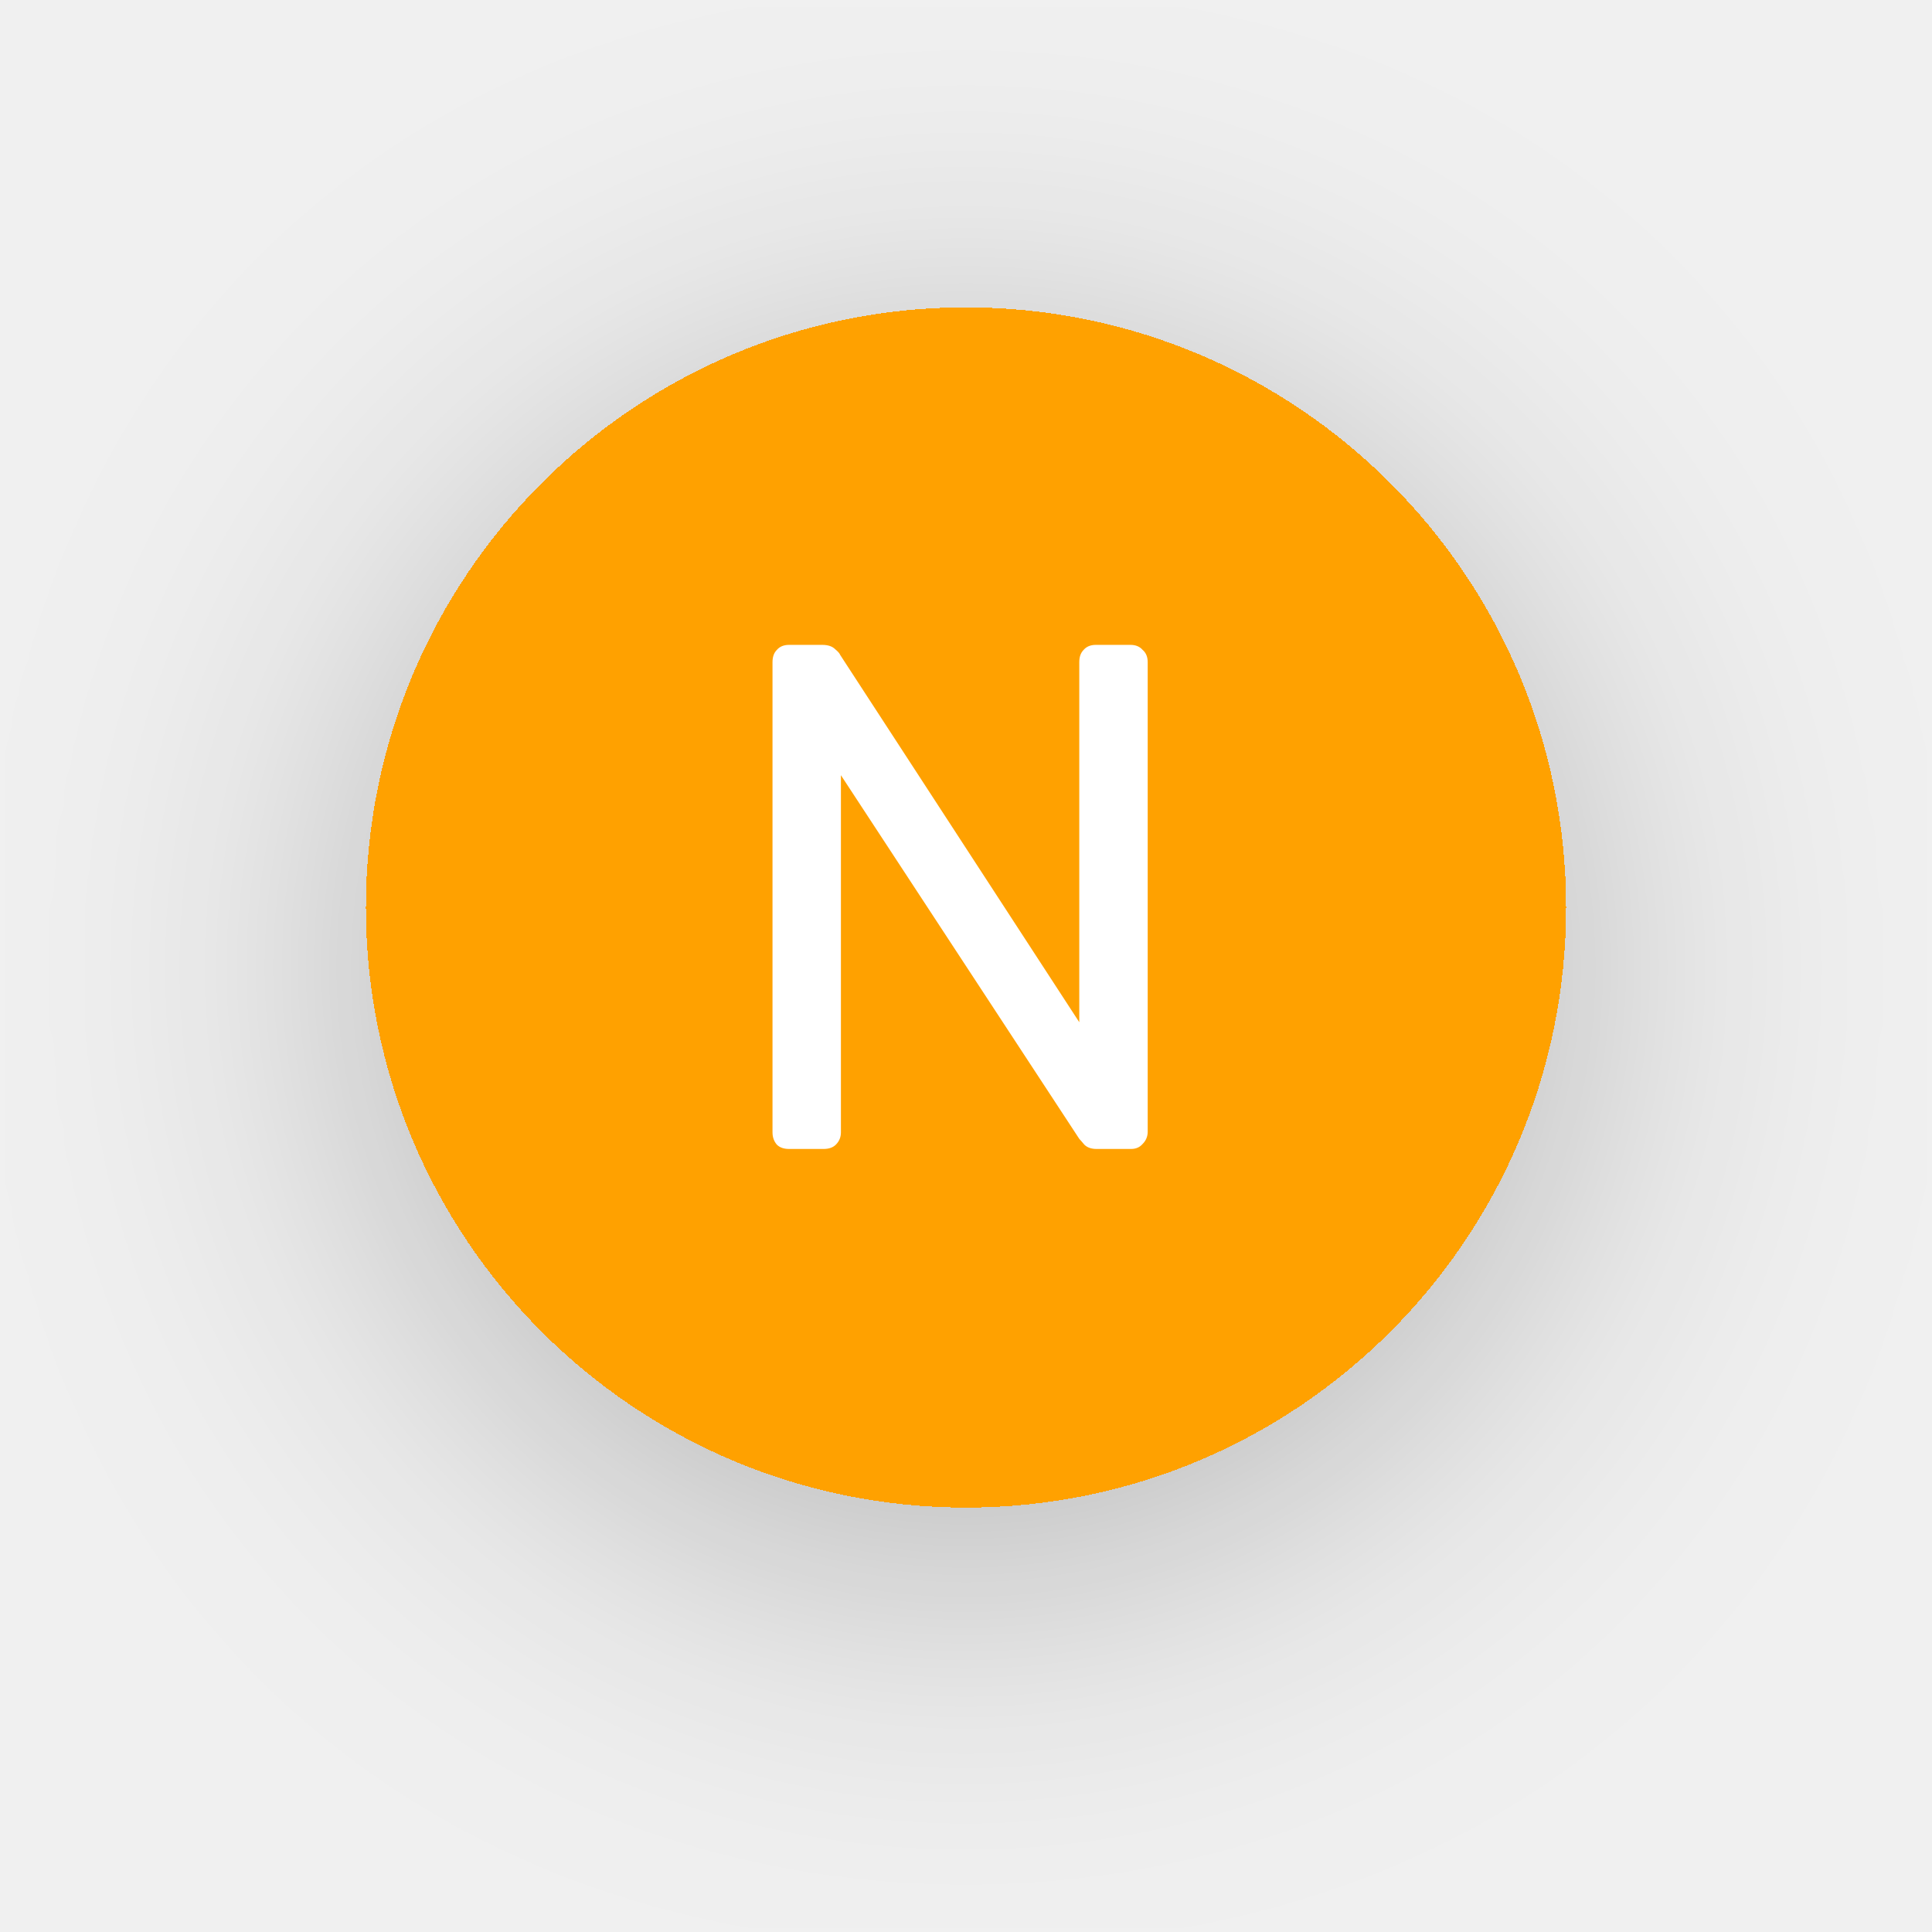
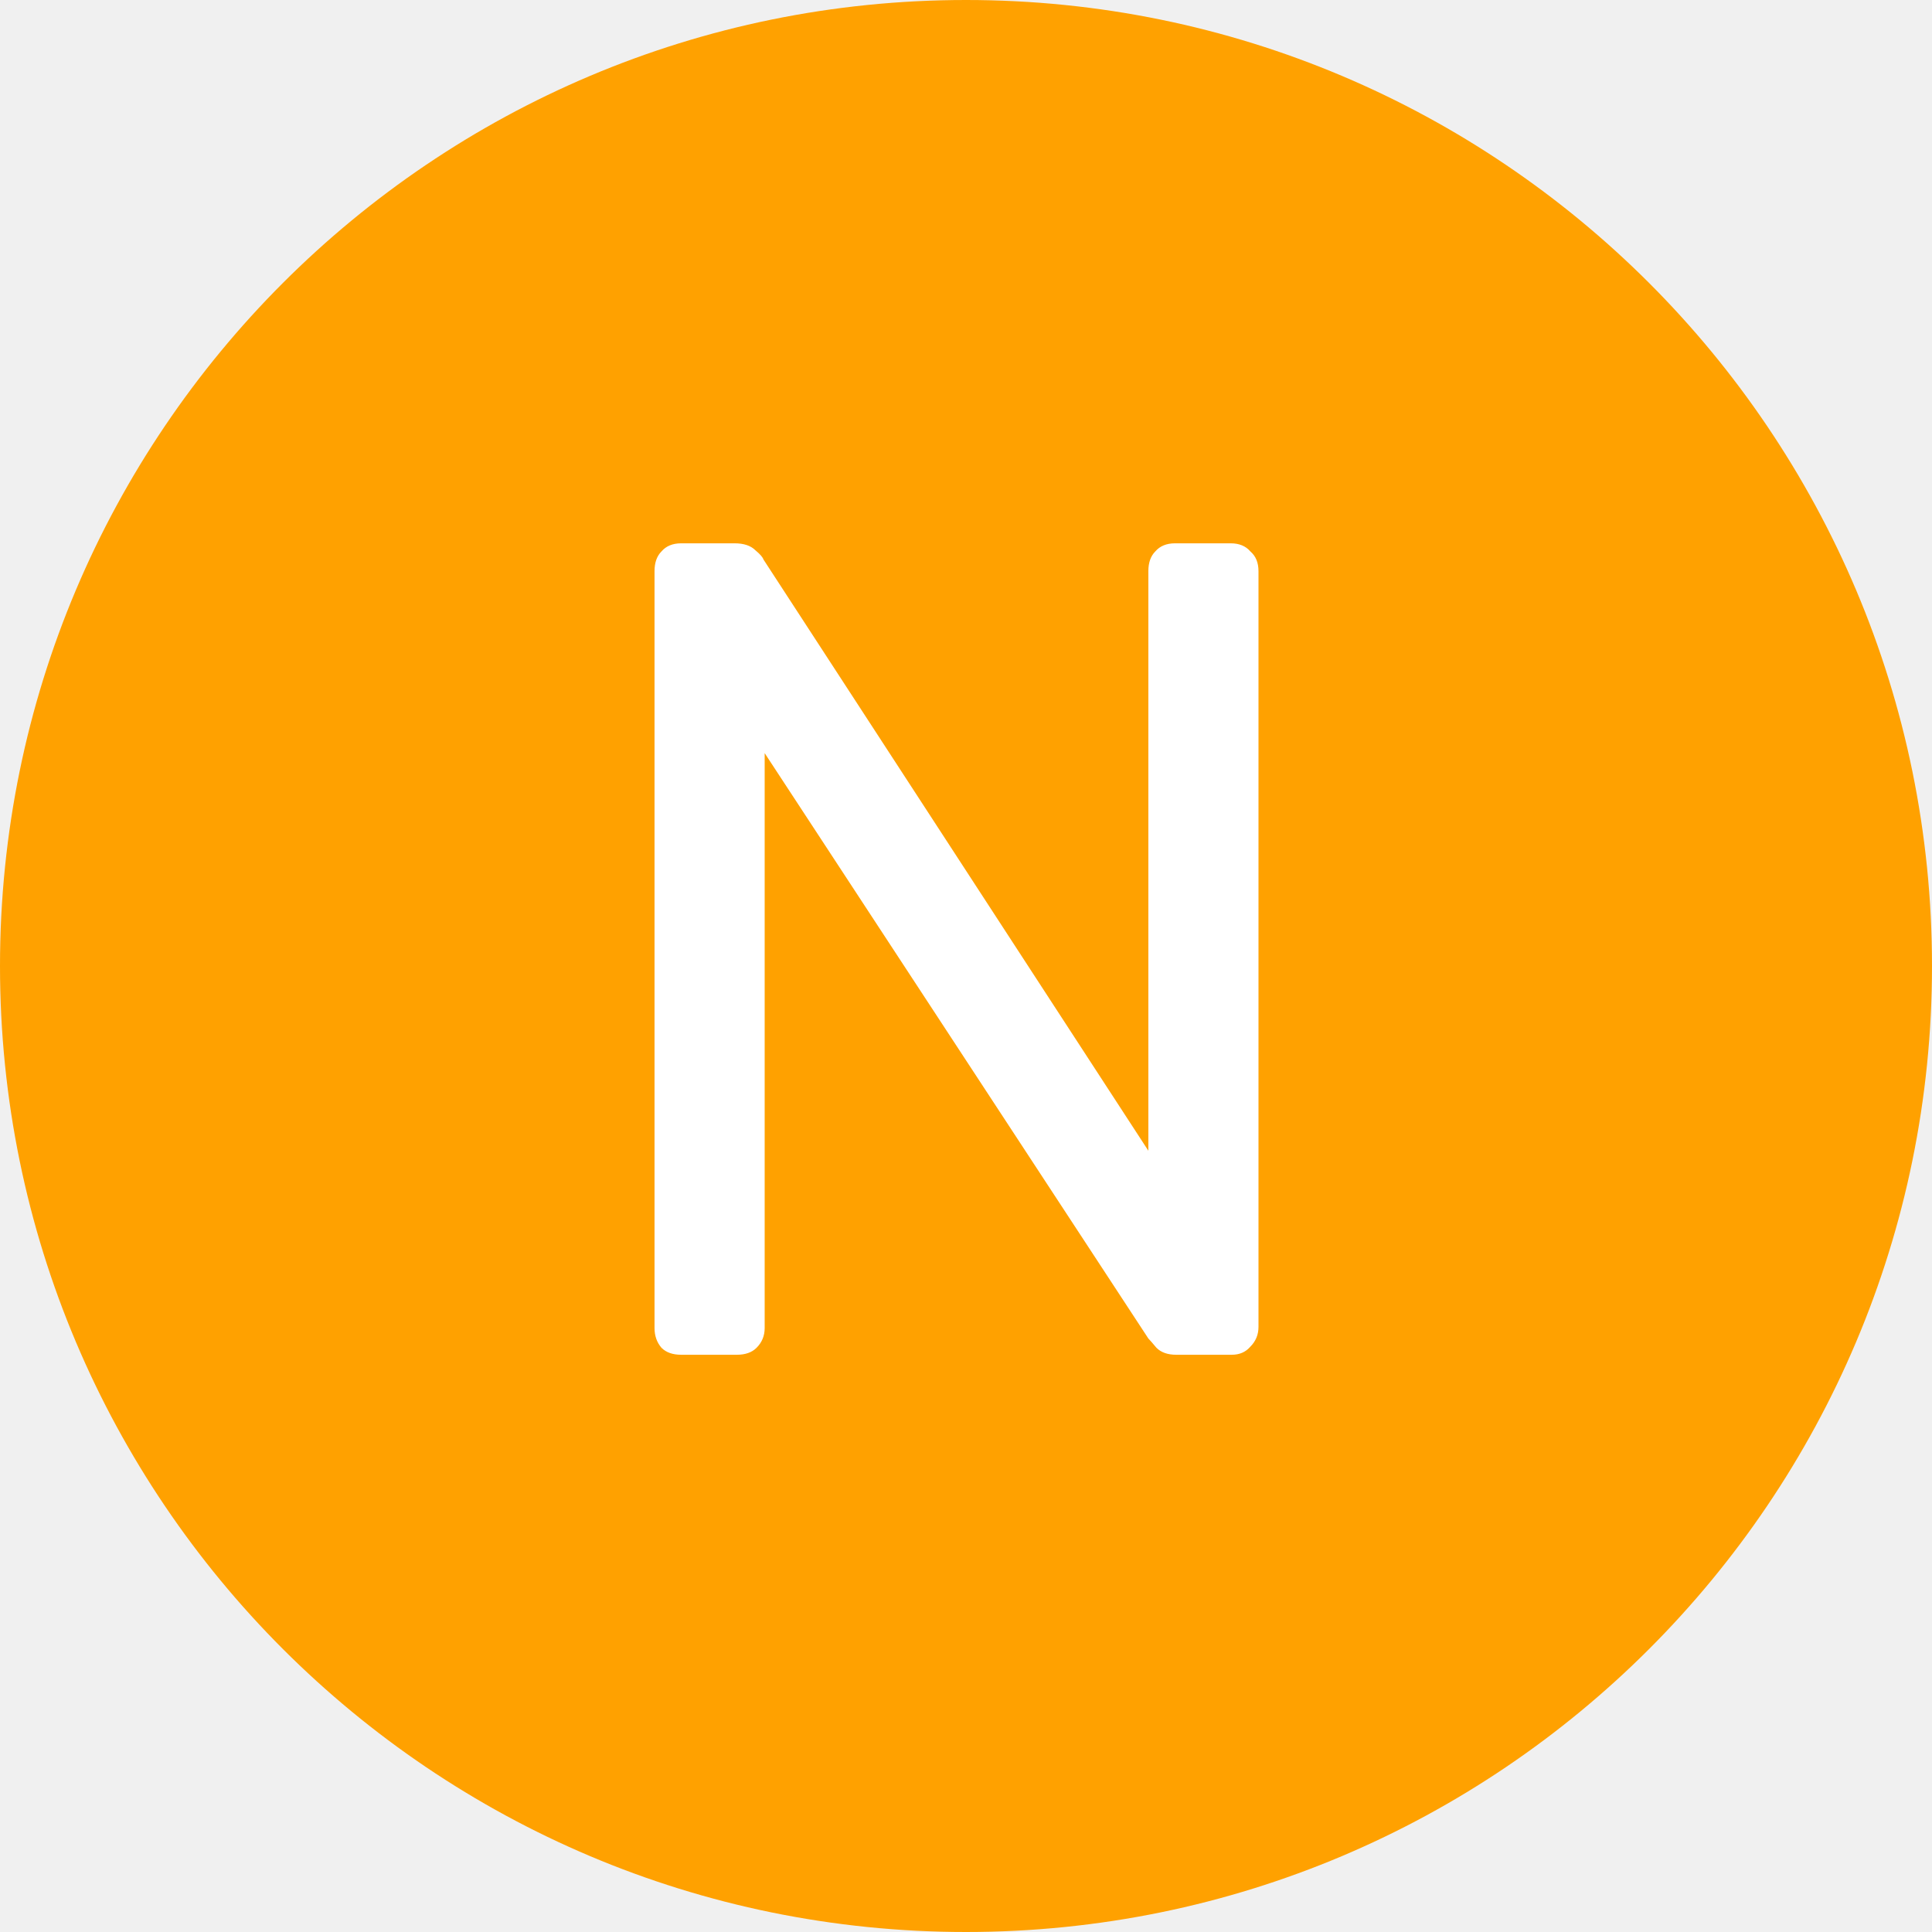
- <svg xmlns="http://www.w3.org/2000/svg" width="132" height="132" viewBox="0 0 132 132" fill="none">
-   <g filter="url(#filter0_d_216_3863)">
-     <rect x="25" y="21" width="82" height="82" rx="41" fill="#FFA100" shape-rendering="crispEdges" />
-     <path d="M53.912 78.5C53.551 78.5 53.272 78.402 53.076 78.205C52.879 77.975 52.78 77.696 52.78 77.368V45.241C52.78 44.88 52.879 44.601 53.076 44.404C53.272 44.175 53.551 44.06 53.912 44.06H56.175C56.569 44.06 56.864 44.158 57.061 44.355C57.258 44.519 57.372 44.65 57.405 44.749L73.74 69.841V45.241C73.74 44.88 73.838 44.601 74.035 44.404C74.232 44.175 74.51 44.06 74.871 44.06H77.233C77.594 44.06 77.872 44.175 78.069 44.404C78.299 44.601 78.414 44.88 78.414 45.241V77.319C78.414 77.647 78.299 77.926 78.069 78.156C77.872 78.385 77.61 78.5 77.282 78.5H74.92C74.56 78.5 74.281 78.402 74.084 78.205C73.92 78.008 73.805 77.877 73.74 77.811L57.454 52.965V77.368C57.454 77.696 57.34 77.975 57.11 78.205C56.913 78.402 56.634 78.5 56.274 78.5H53.912Z" fill="white" />
-   </g>
-   <defs>
-     <filter id="filter0_d_216_3863" x="0.4" y="0.5" width="131.2" height="131.2" filterUnits="userSpaceOnUse" color-interpolation-filters="sRGB">
-       <feFlood flood-opacity="0" result="BackgroundImageFix" />
-       <feColorMatrix in="SourceAlpha" type="matrix" values="0 0 0 0 0 0 0 0 0 0 0 0 0 0 0 0 0 0 127 0" result="hardAlpha" />
-       <feOffset dy="4.1" />
-       <feGaussianBlur stdDeviation="12.3" />
-       <feComposite in2="hardAlpha" operator="out" />
-       <feColorMatrix type="matrix" values="0 0 0 0 0 0 0 0 0 0 0 0 0 0 0 0 0 0 0.25 0" />
-       <feBlend mode="normal" in2="BackgroundImageFix" result="effect1_dropShadow_216_3863" />
-       <feBlend mode="normal" in="SourceGraphic" in2="effect1_dropShadow_216_3863" result="shape" />
-     </filter>
-   </defs>
+ <svg xmlns="http://www.w3.org/2000/svg" width="82" height="82" viewBox="0 0 82 82" fill="none">
+   <rect x="0" width="82" height="82" rx="41" fill="#FFA100" />
+   <path d="M28.912 57.5C28.551 57.5 28.273 57.402 28.076 57.205C27.879 56.975 27.78 56.696 27.78 56.368V24.241C27.78 23.88 27.879 23.601 28.076 23.404C28.273 23.175 28.551 23.06 28.912 23.06H31.175C31.569 23.06 31.864 23.158 32.061 23.355C32.258 23.519 32.373 23.65 32.405 23.749L48.74 48.841V24.241C48.74 23.88 48.838 23.601 49.035 23.404C49.232 23.175 49.511 23.06 49.871 23.06H52.233C52.594 23.06 52.873 23.175 53.069 23.404C53.299 23.601 53.414 23.88 53.414 24.241V56.319C53.414 56.647 53.299 56.926 53.069 57.156C52.873 57.385 52.61 57.5 52.282 57.5H49.92C49.56 57.5 49.281 57.402 49.084 57.205C48.92 57.008 48.805 56.877 48.74 56.811L32.455 31.965V56.368C32.455 56.696 32.34 56.975 32.11 57.205C31.913 57.402 31.634 57.5 31.274 57.5H28.912Z" fill="white" />
</svg>
